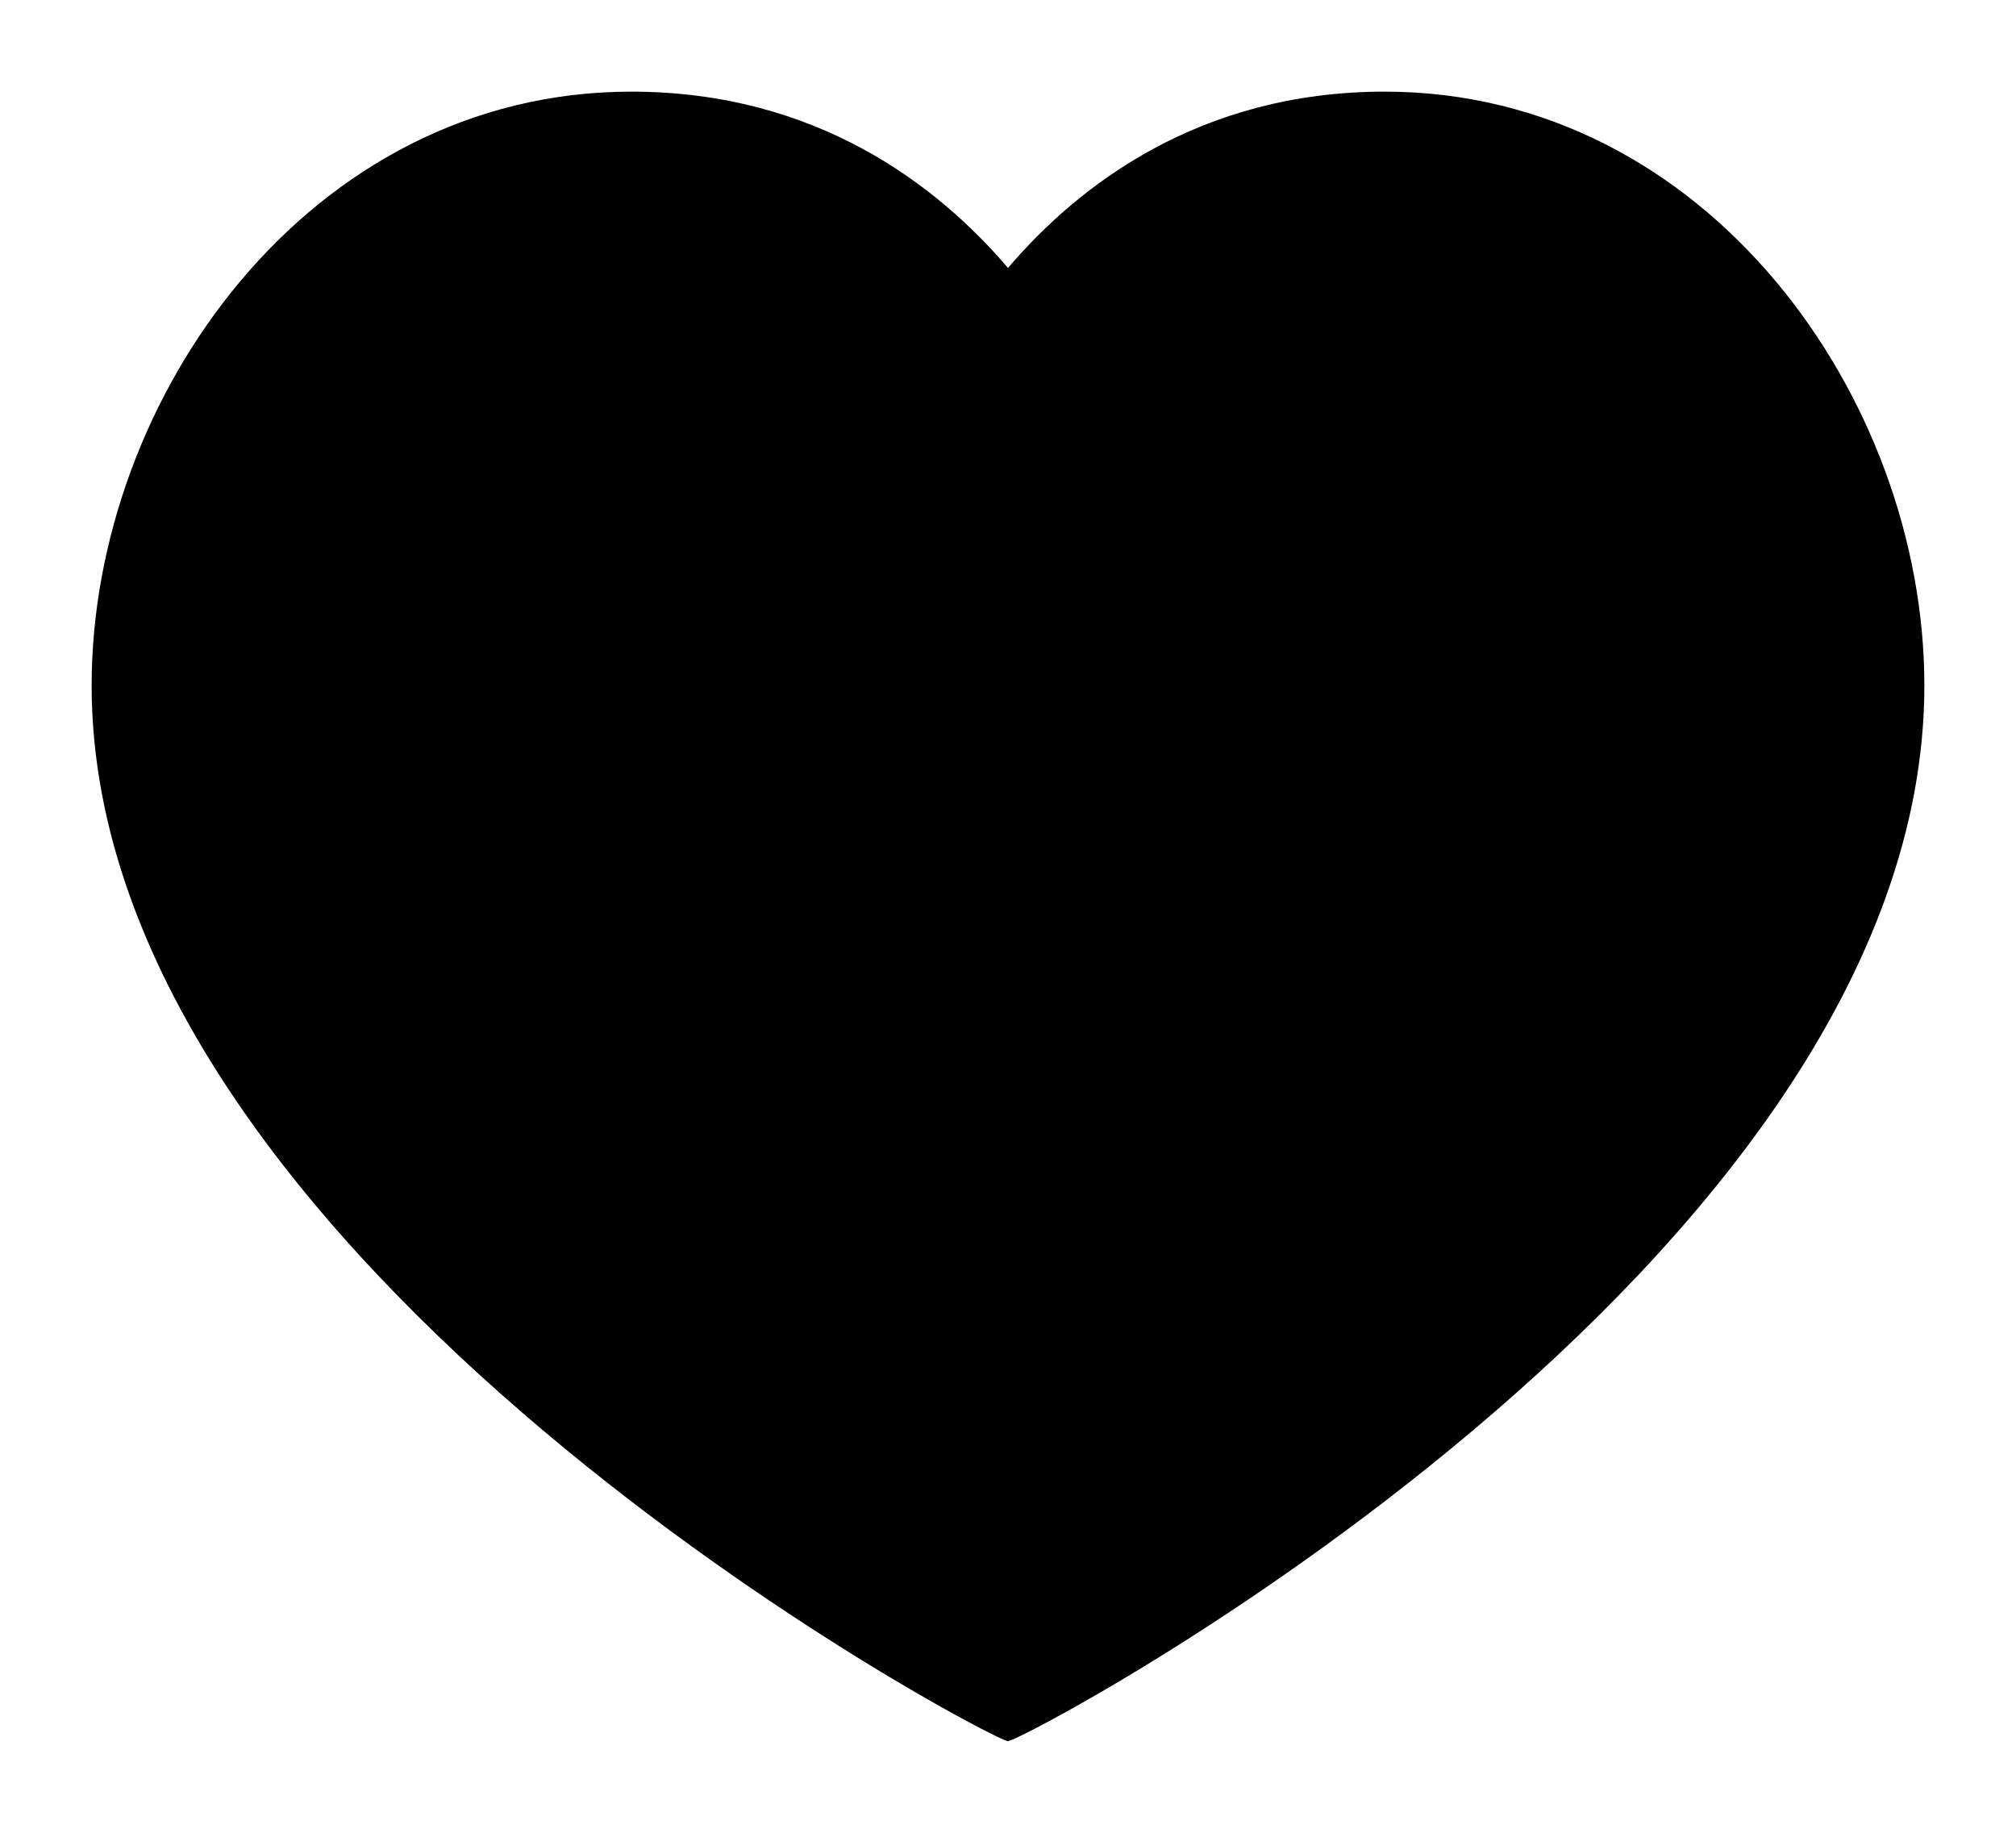
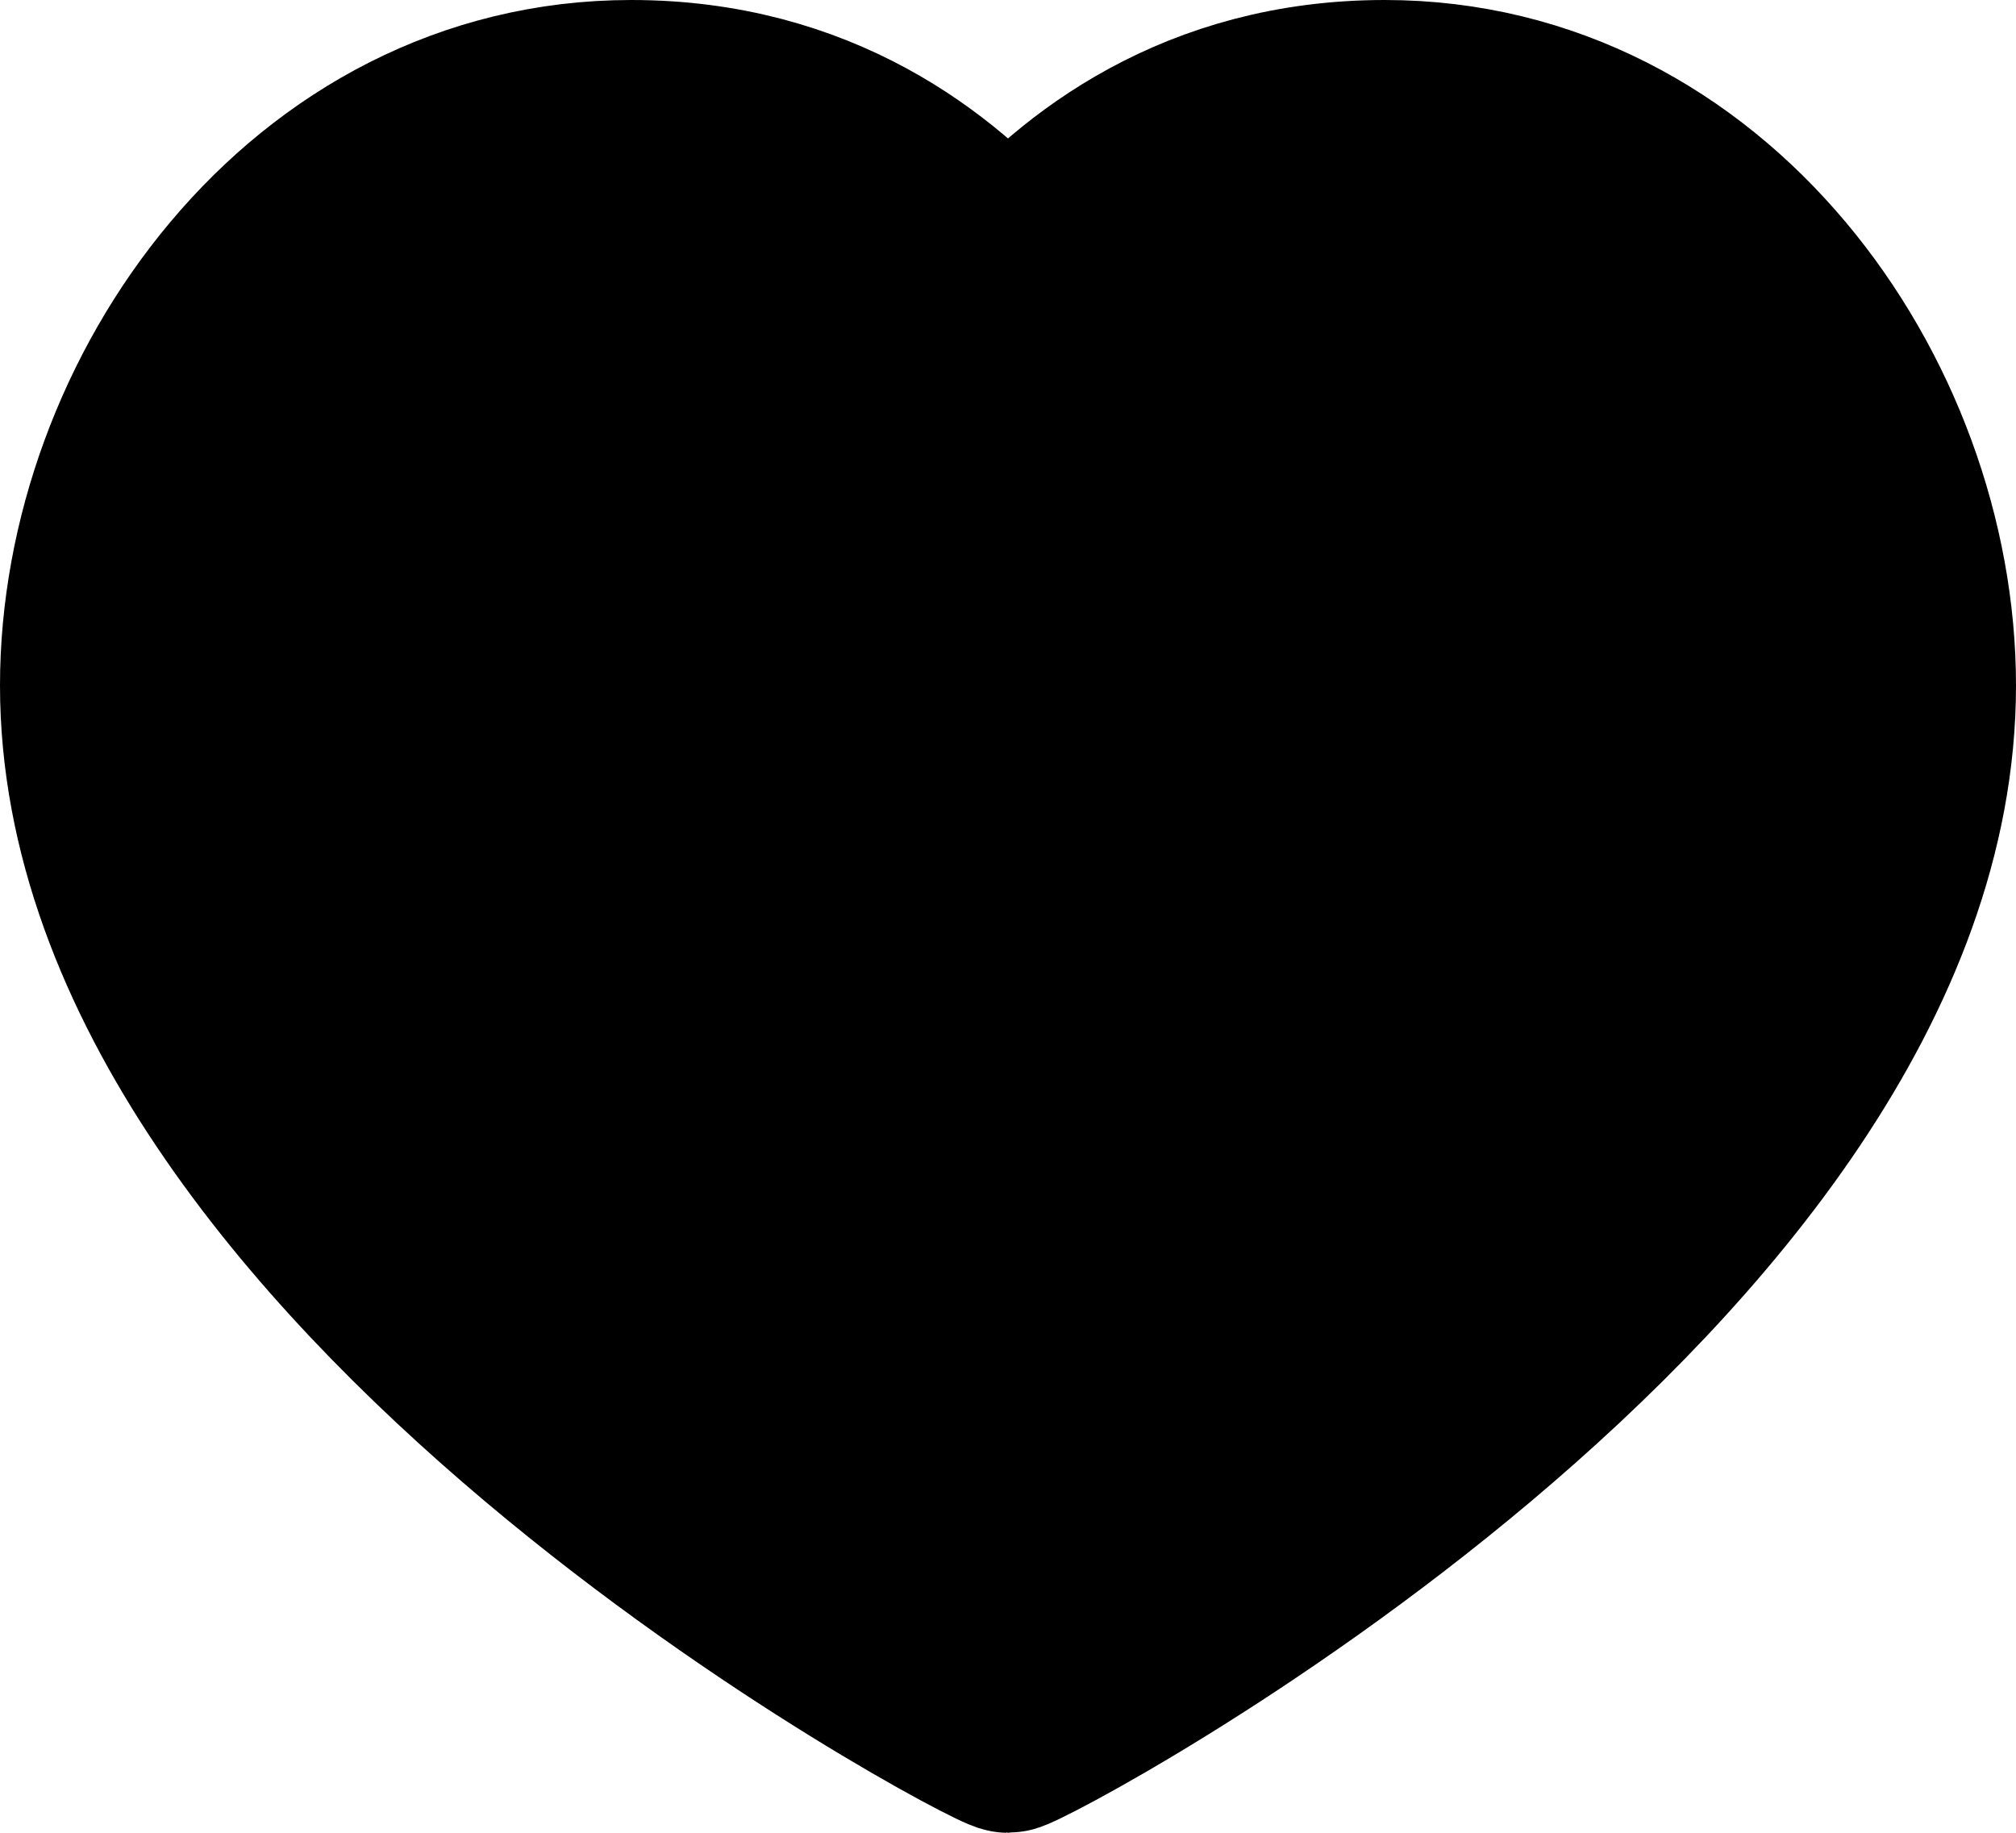
<svg xmlns="http://www.w3.org/2000/svg" viewBox="1 2 22 20" width="22" height="20" fill="none" stroke="black" stroke-width="2" stroke-linecap="round" stroke-linejoin="round">
-   <path d="M16.111 3C19.633 3 22 6.353 22 9.48 22 15.814 12.178 21 12 21c-.178 0-10-5.186-10-11.52C2 6.352 4.367 3 7.889 3 9.91 3 11.233 4.024 12 4.924 12.767 4.024 14.089 3 16.111 3Z" fill="black" stroke="none" />
+   <path d="M16.111 3C19.633 3 22 6.353 22 9.48 22 15.814 12.178 21 12 21c-.178 0-10-5.186-10-11.52C2 6.352 4.367 3 7.889 3 9.91 3 11.233 4.024 12 4.924 12.767 4.024 14.089 3 16.111 3Z" fill="black" />
</svg>
